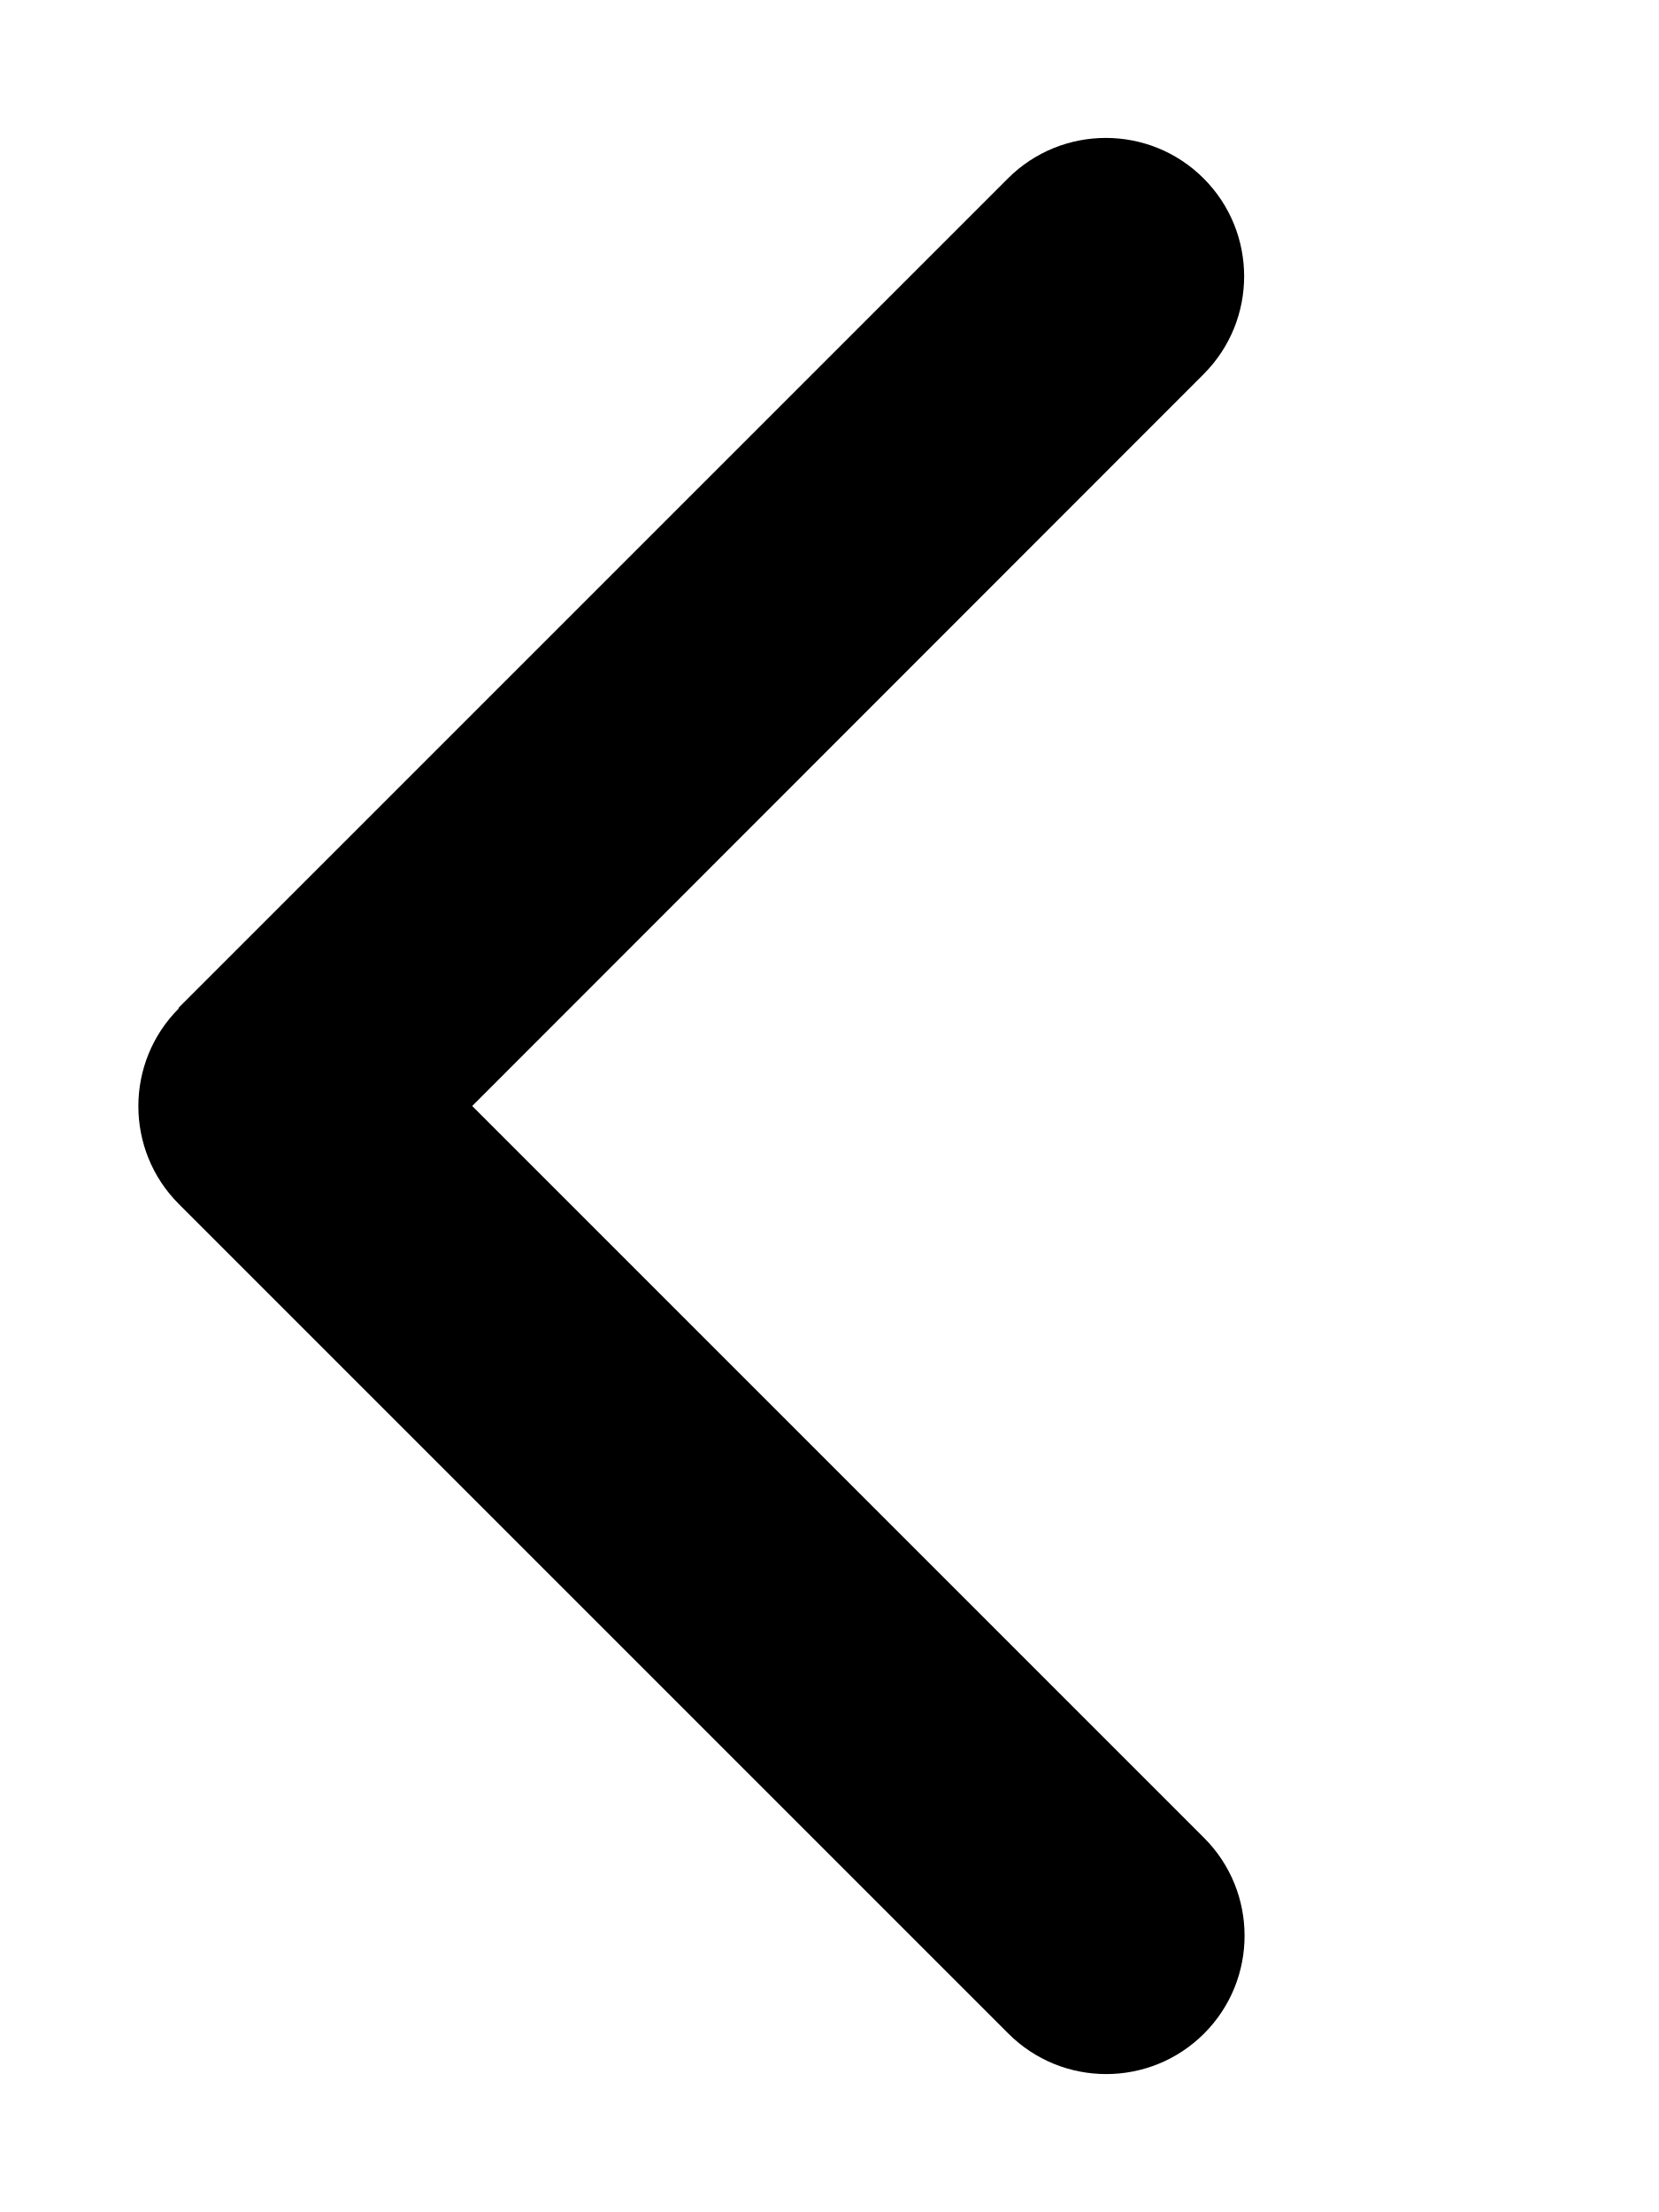
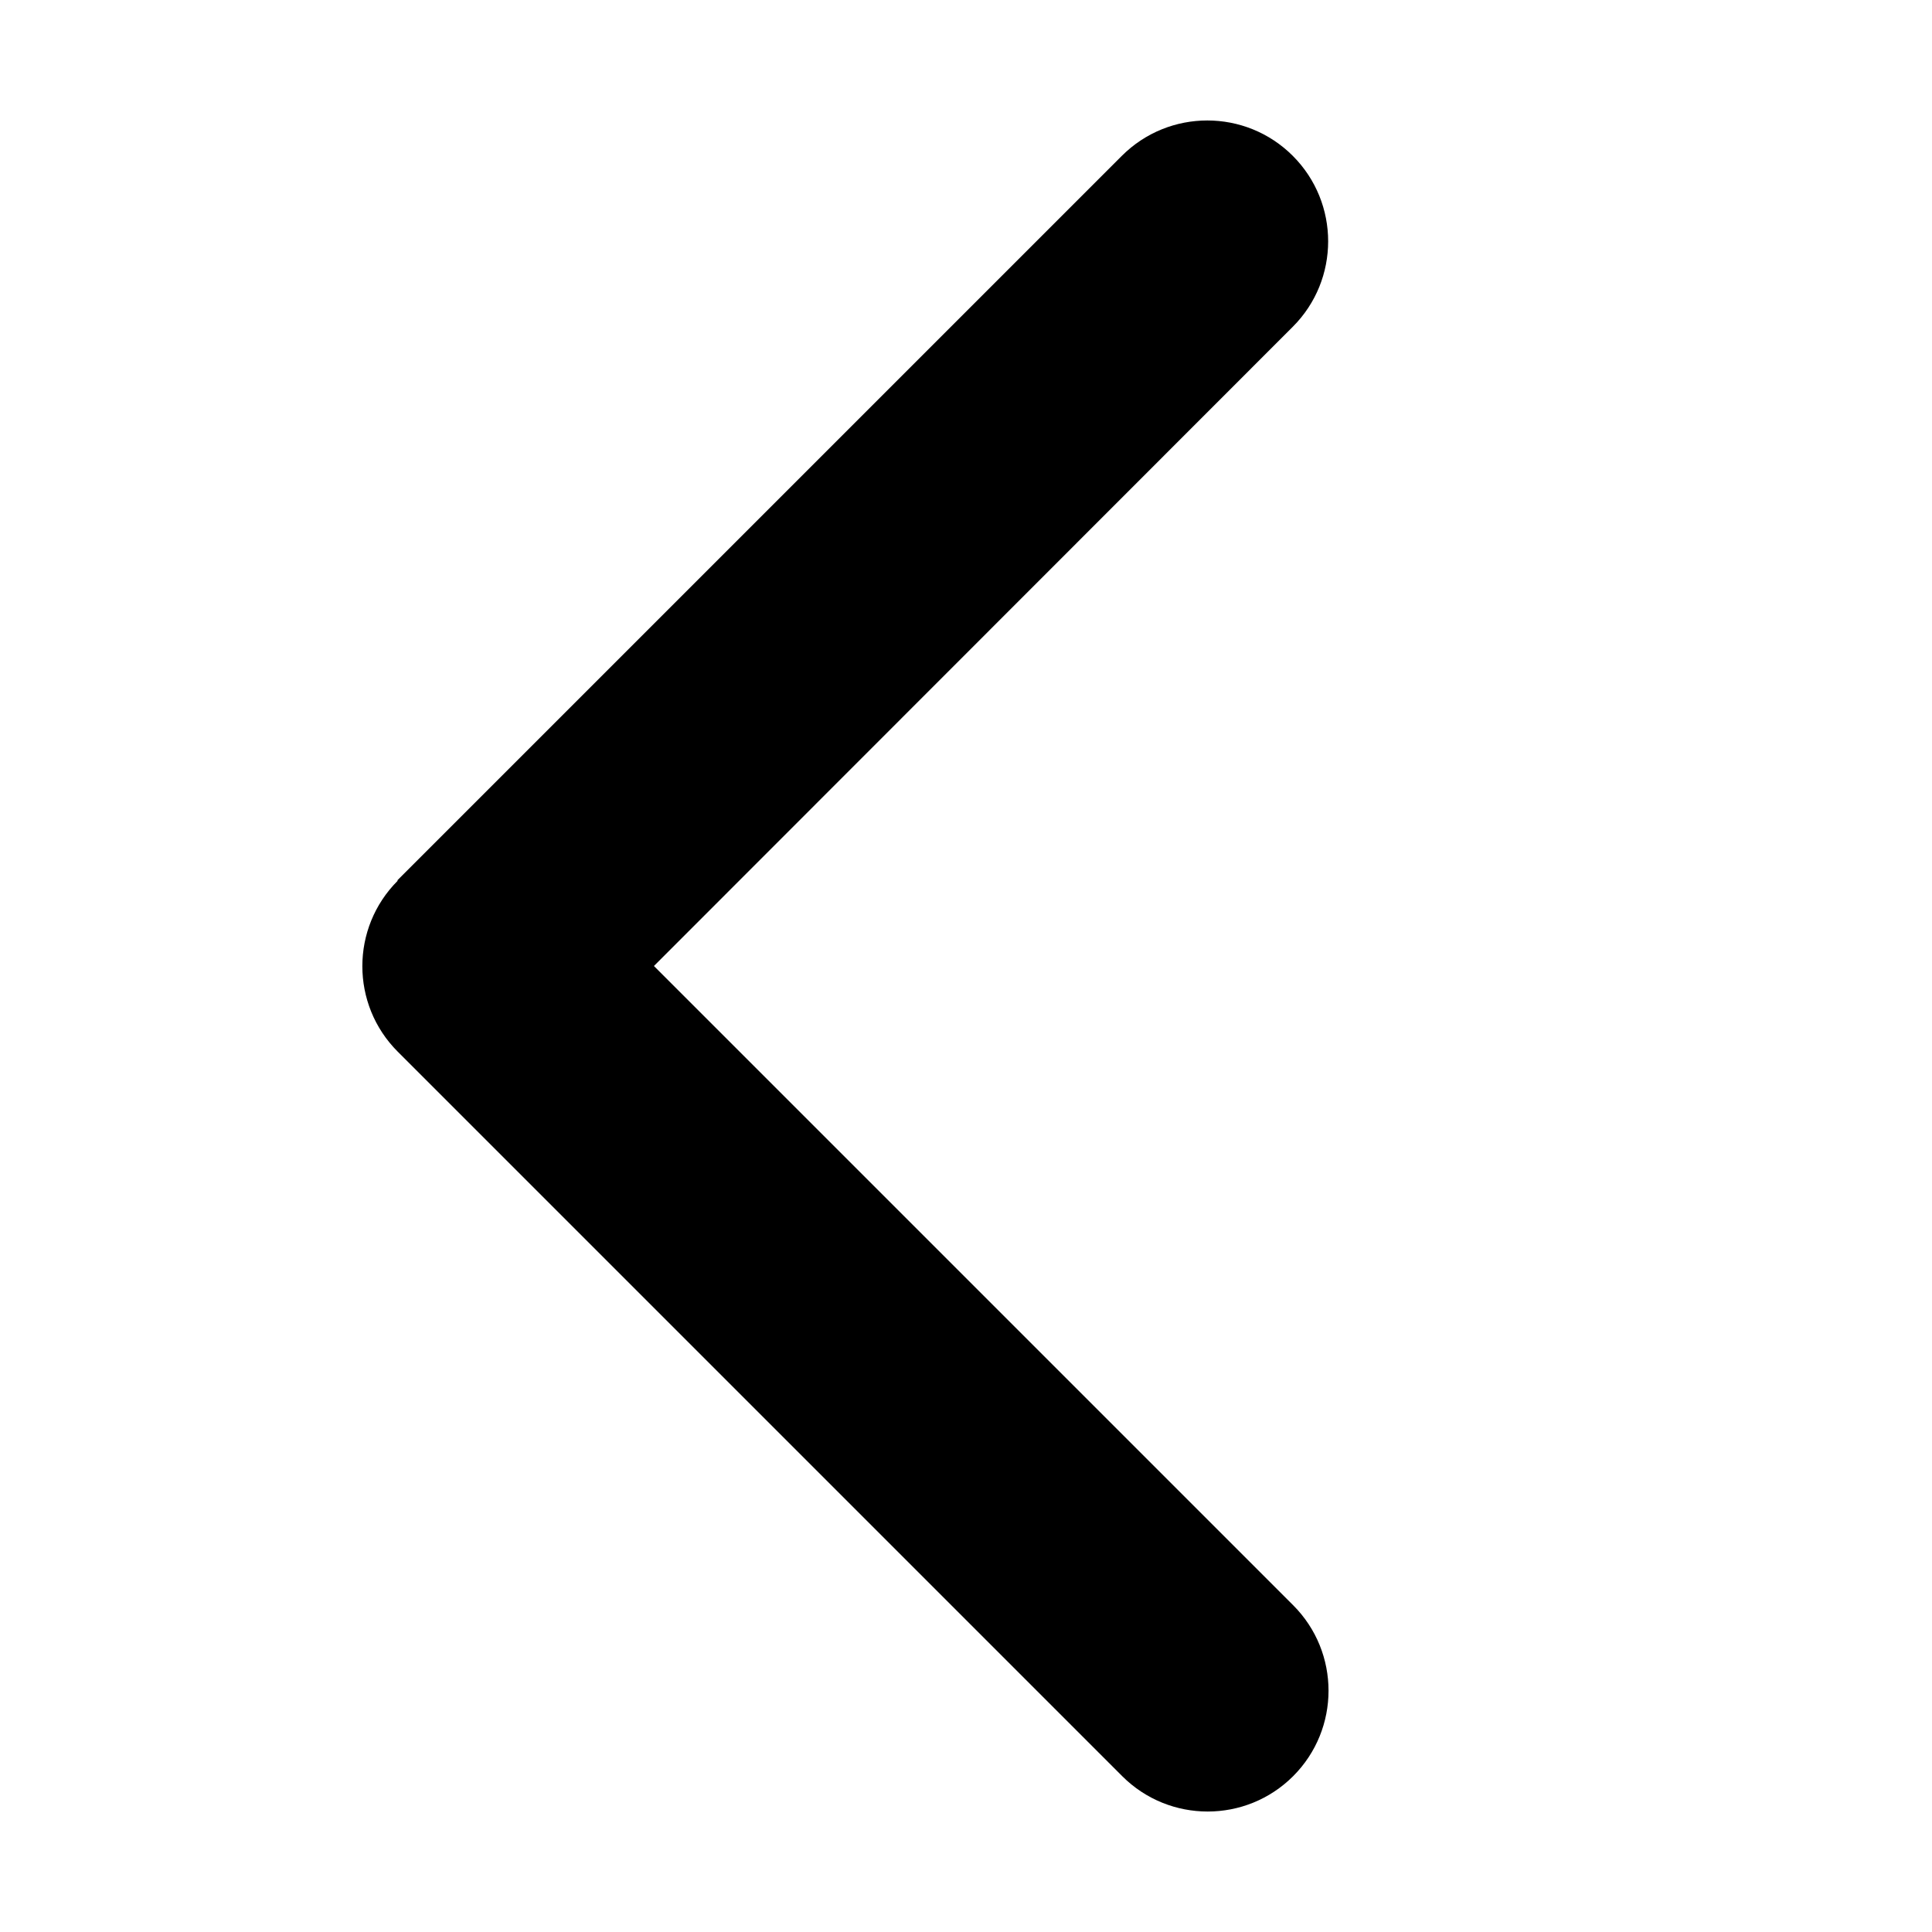
- <svg xmlns="http://www.w3.org/2000/svg" viewBox="0 0 384 512">
+ <svg xmlns="http://www.w3.org/2000/svg" width="12" height="12" viewBox="0 0 384 512">
  <path d="M41.4 233.4c-12.5 12.5-12.5 32.8 0 45.3l192 192c12.5 12.5 32.8 12.5 45.3 0s12.5-32.8 0-45.3L109.3 256 278.6 86.6c12.5-12.5 12.5-32.8 0-45.3s-32.8-12.5-45.3 0l-192 192z" />
</svg>
